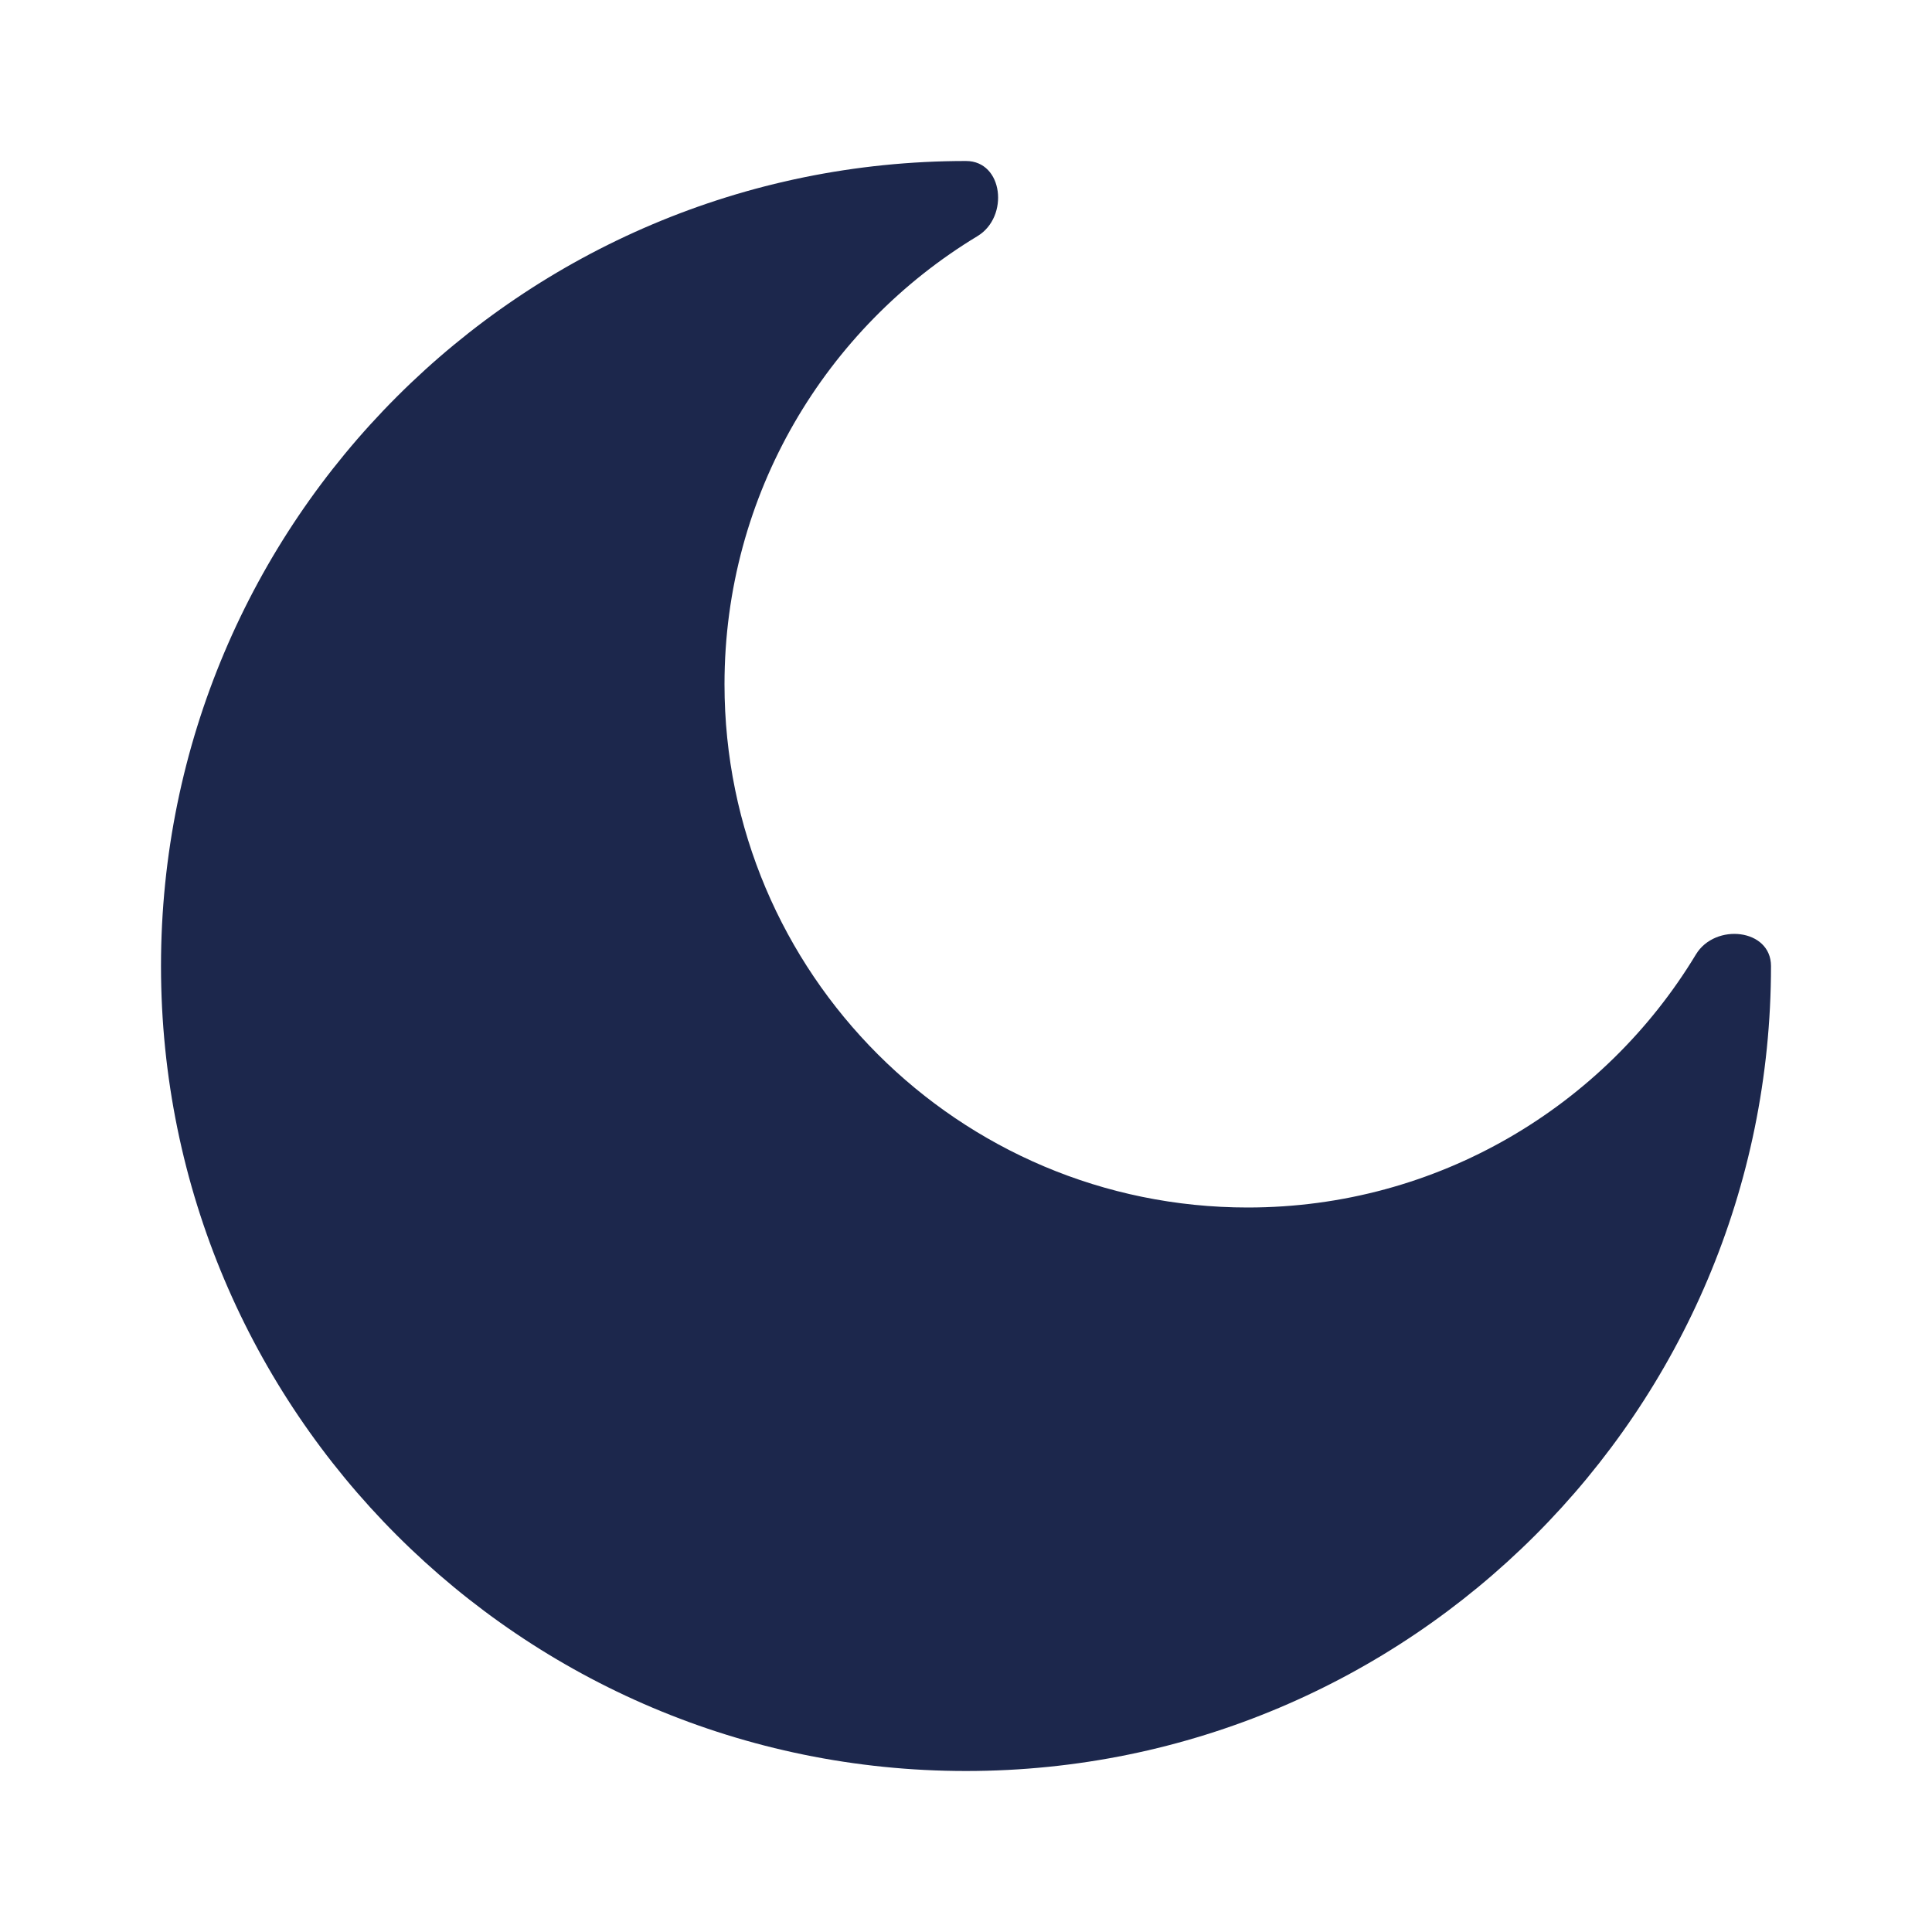
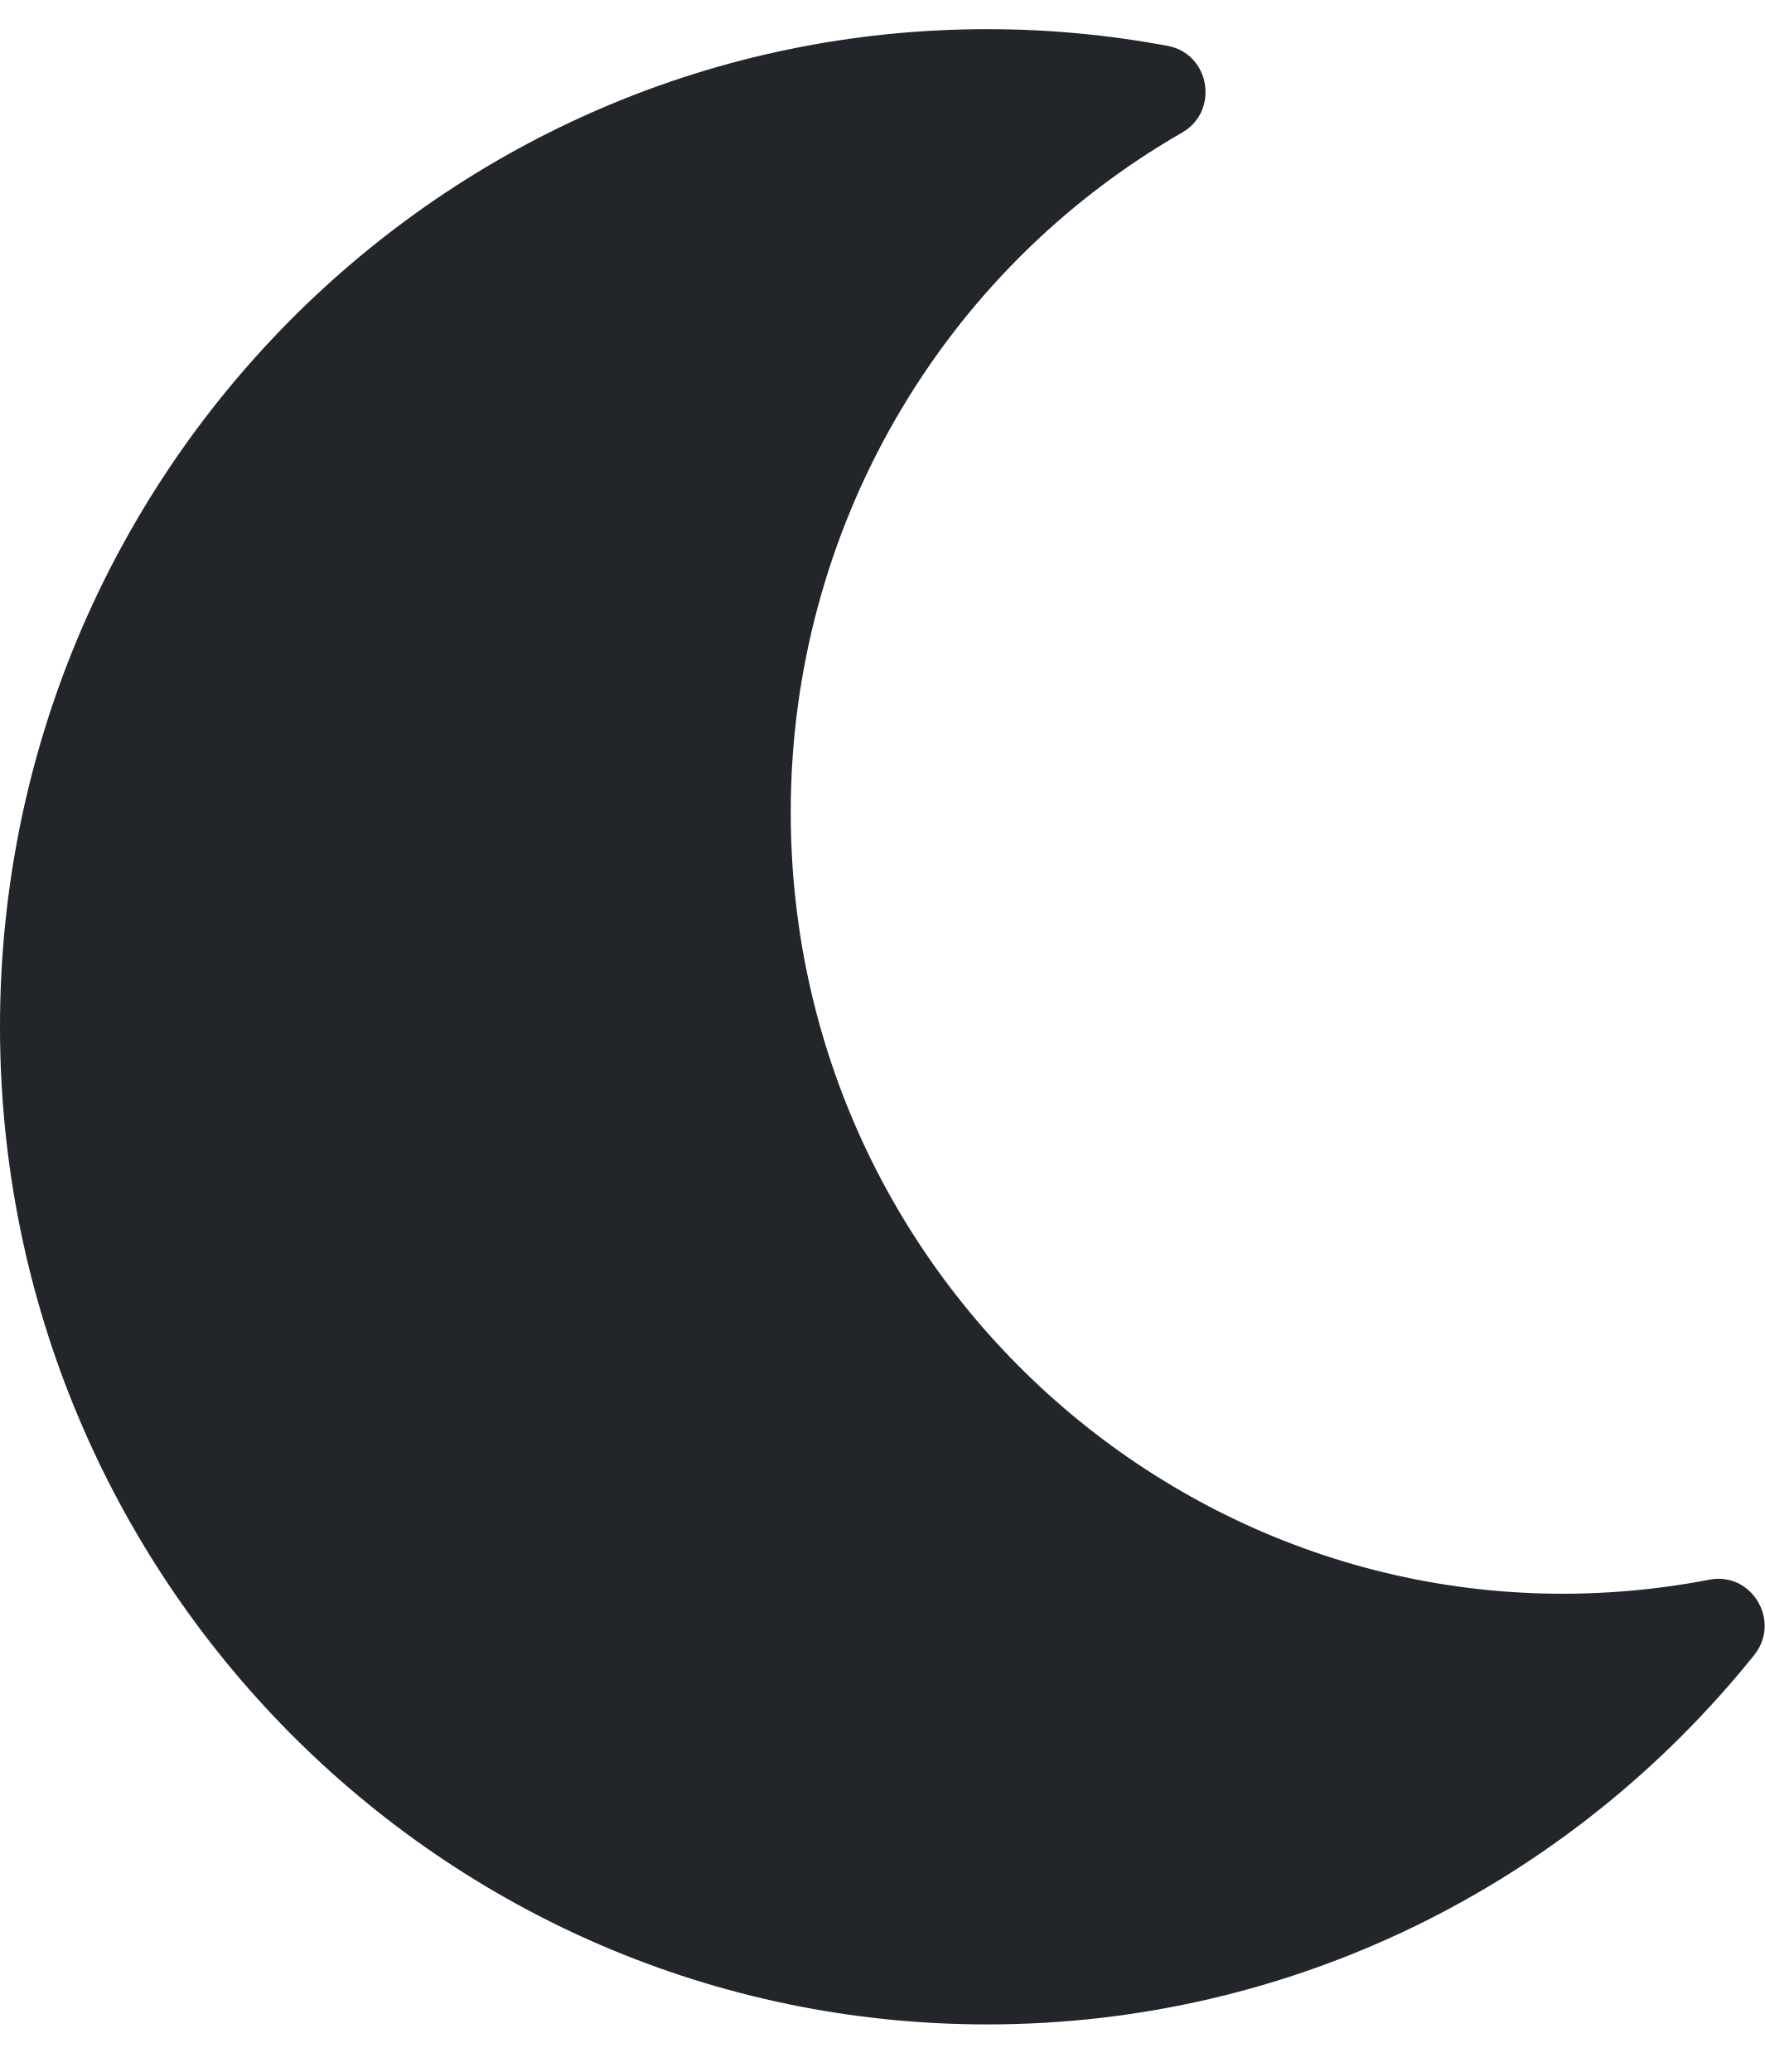
- <svg xmlns="http://www.w3.org/2000/svg" width="800px" height="800px" viewBox="0 0 24 24" fill="none">
-   <path d="M12 22C17.523 22 22 17.523 22 12C22 11.537 21.306 11.461 21.067 11.857C19.929 13.741 17.861 15 15.5 15C11.91 15 9 12.09 9 8.5C9 6.138 10.259 4.071 12.143 2.933C12.539 2.693 12.463 2 12 2C6.477 2 2 6.477 2 12C2 17.523 6.477 22 12 22Z" fill="#1C274C" />
+ <svg xmlns="http://www.w3.org/2000/svg" width="23" height="27" viewBox="0 0 23 27" fill="none">
+   <path d="M12.868 26.38C16.837 26.38 20.462 24.556 22.863 21.567C23.218 21.125 22.831 20.479 22.282 20.584C16.039 21.785 10.306 16.949 10.306 10.582C10.306 6.915 12.249 3.542 15.408 1.727C15.895 1.447 15.772 0.701 15.219 0.598C14.443 0.453 13.656 0.38 12.868 0.38C5.765 0.38 0 6.195 0 13.38C0 20.556 5.756 26.38 12.868 26.38Z" fill="#22252A" />
</svg>
